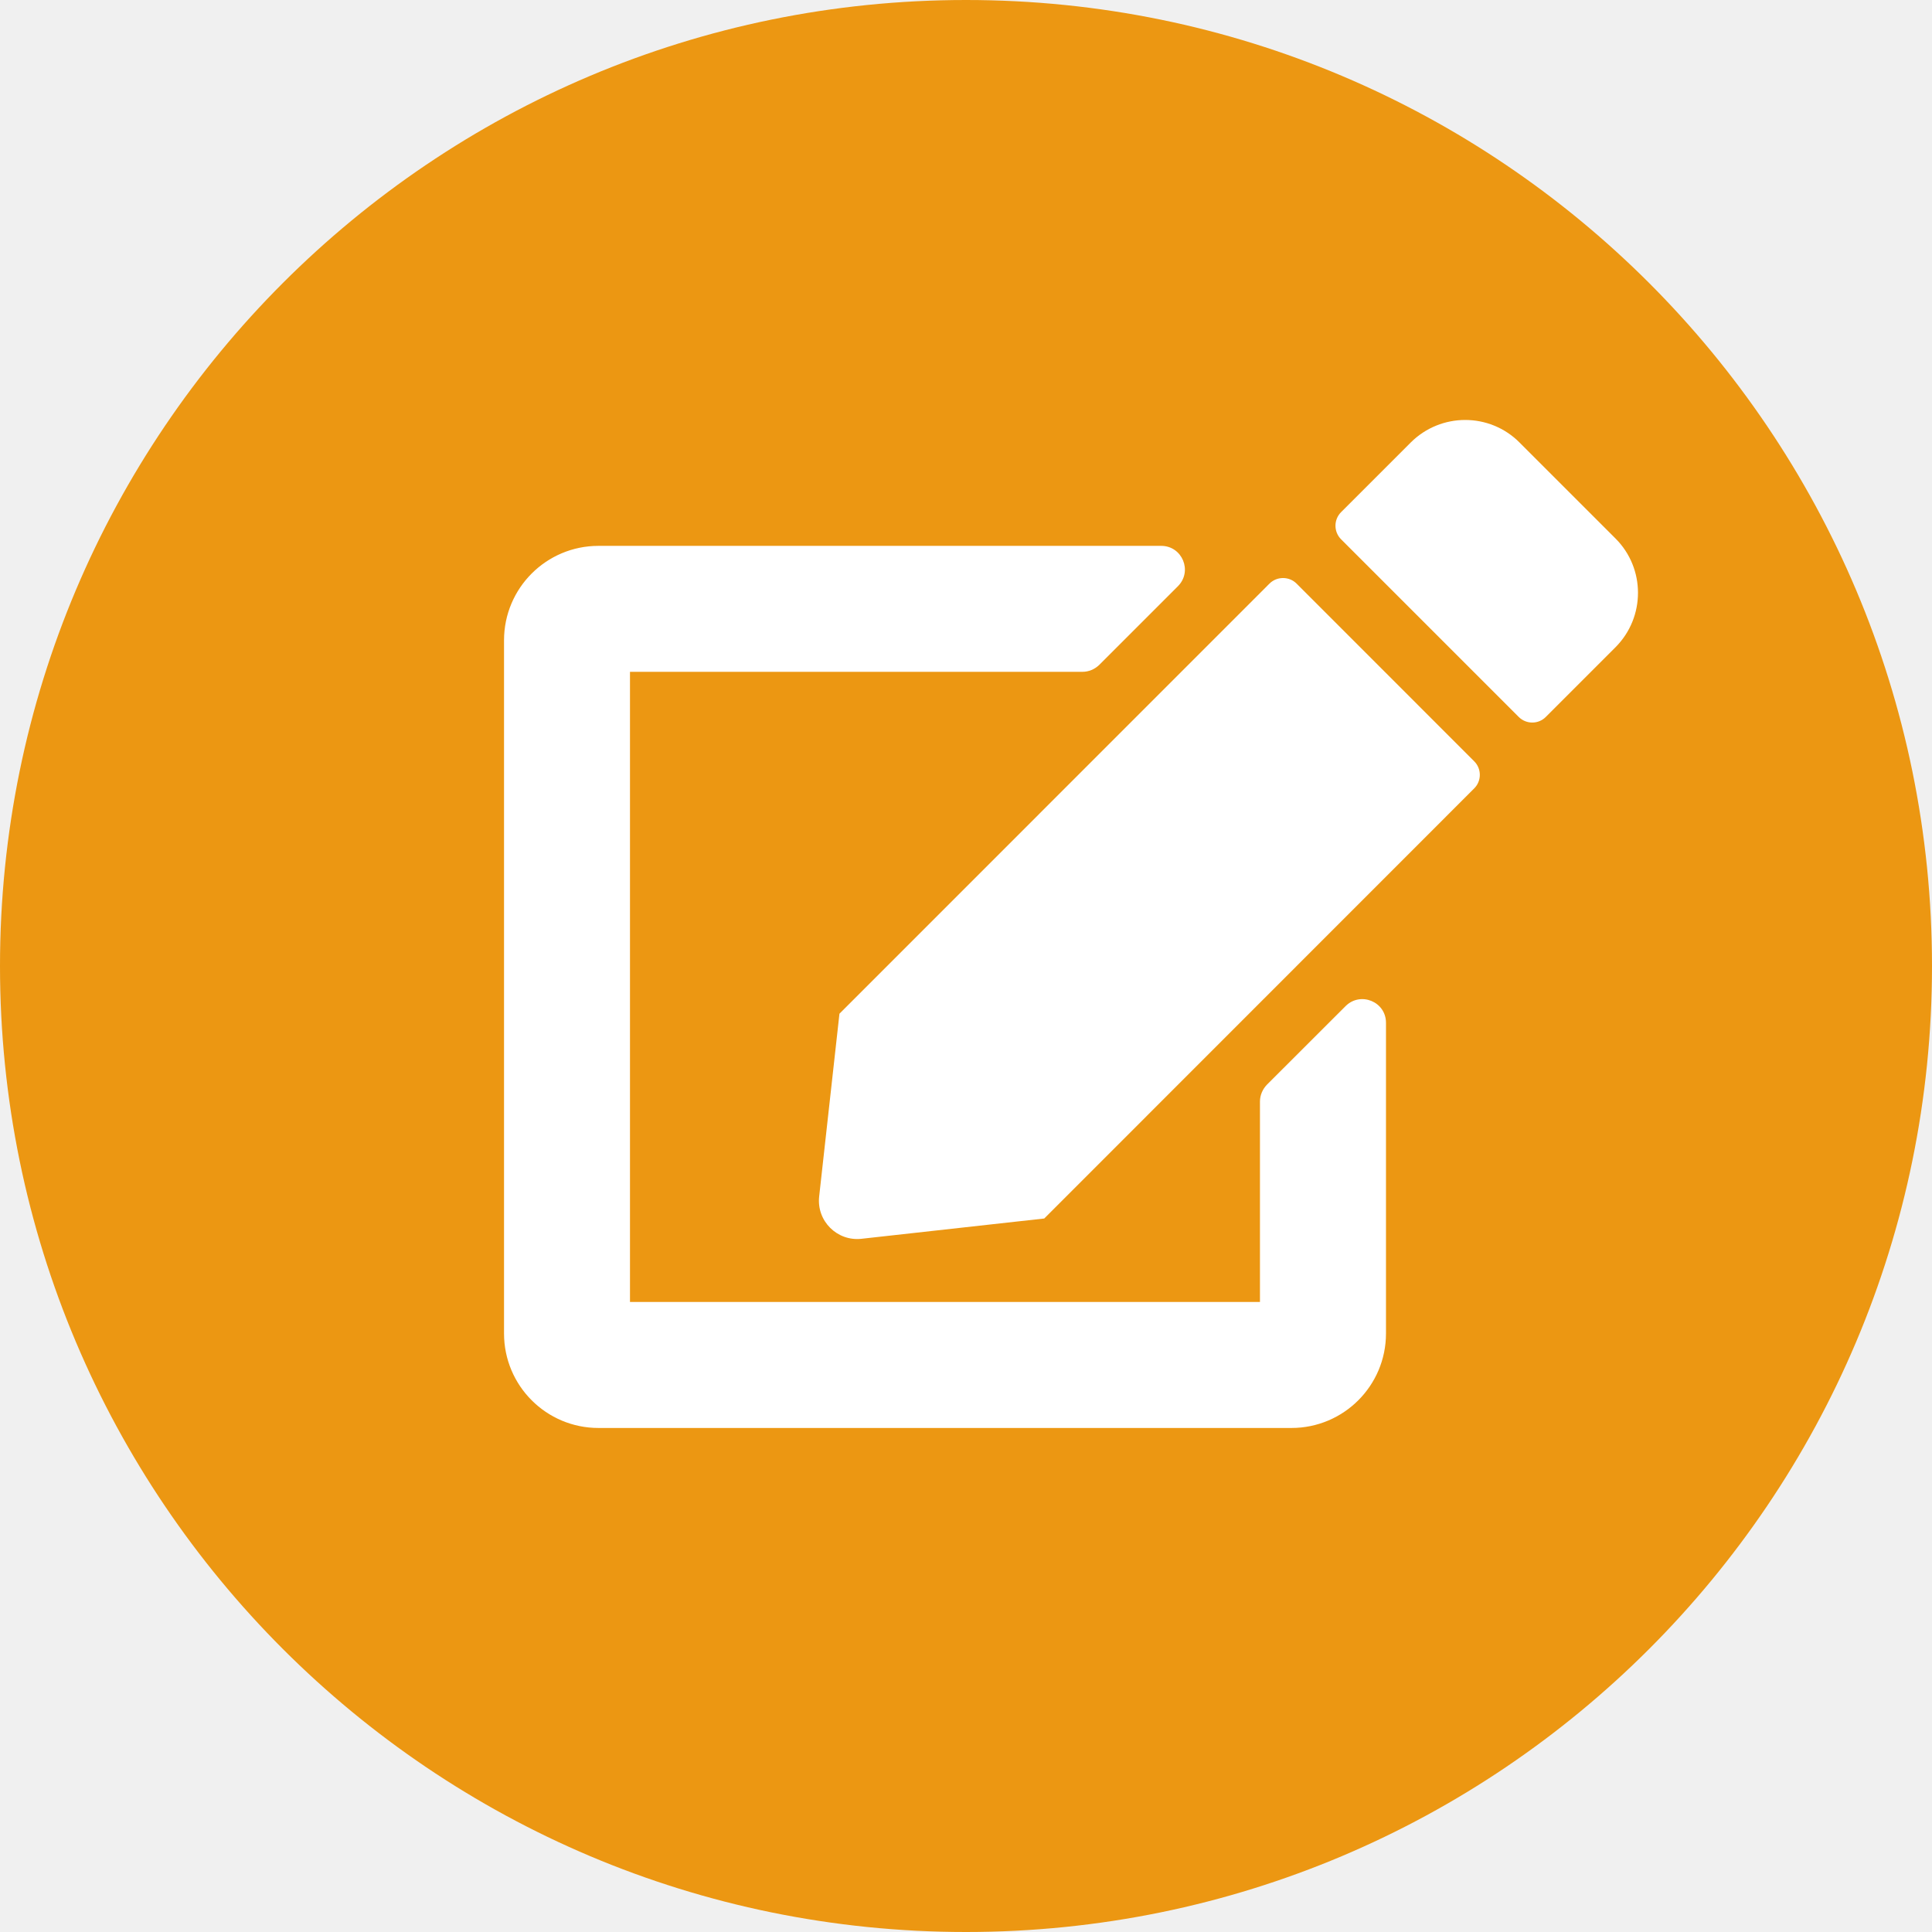
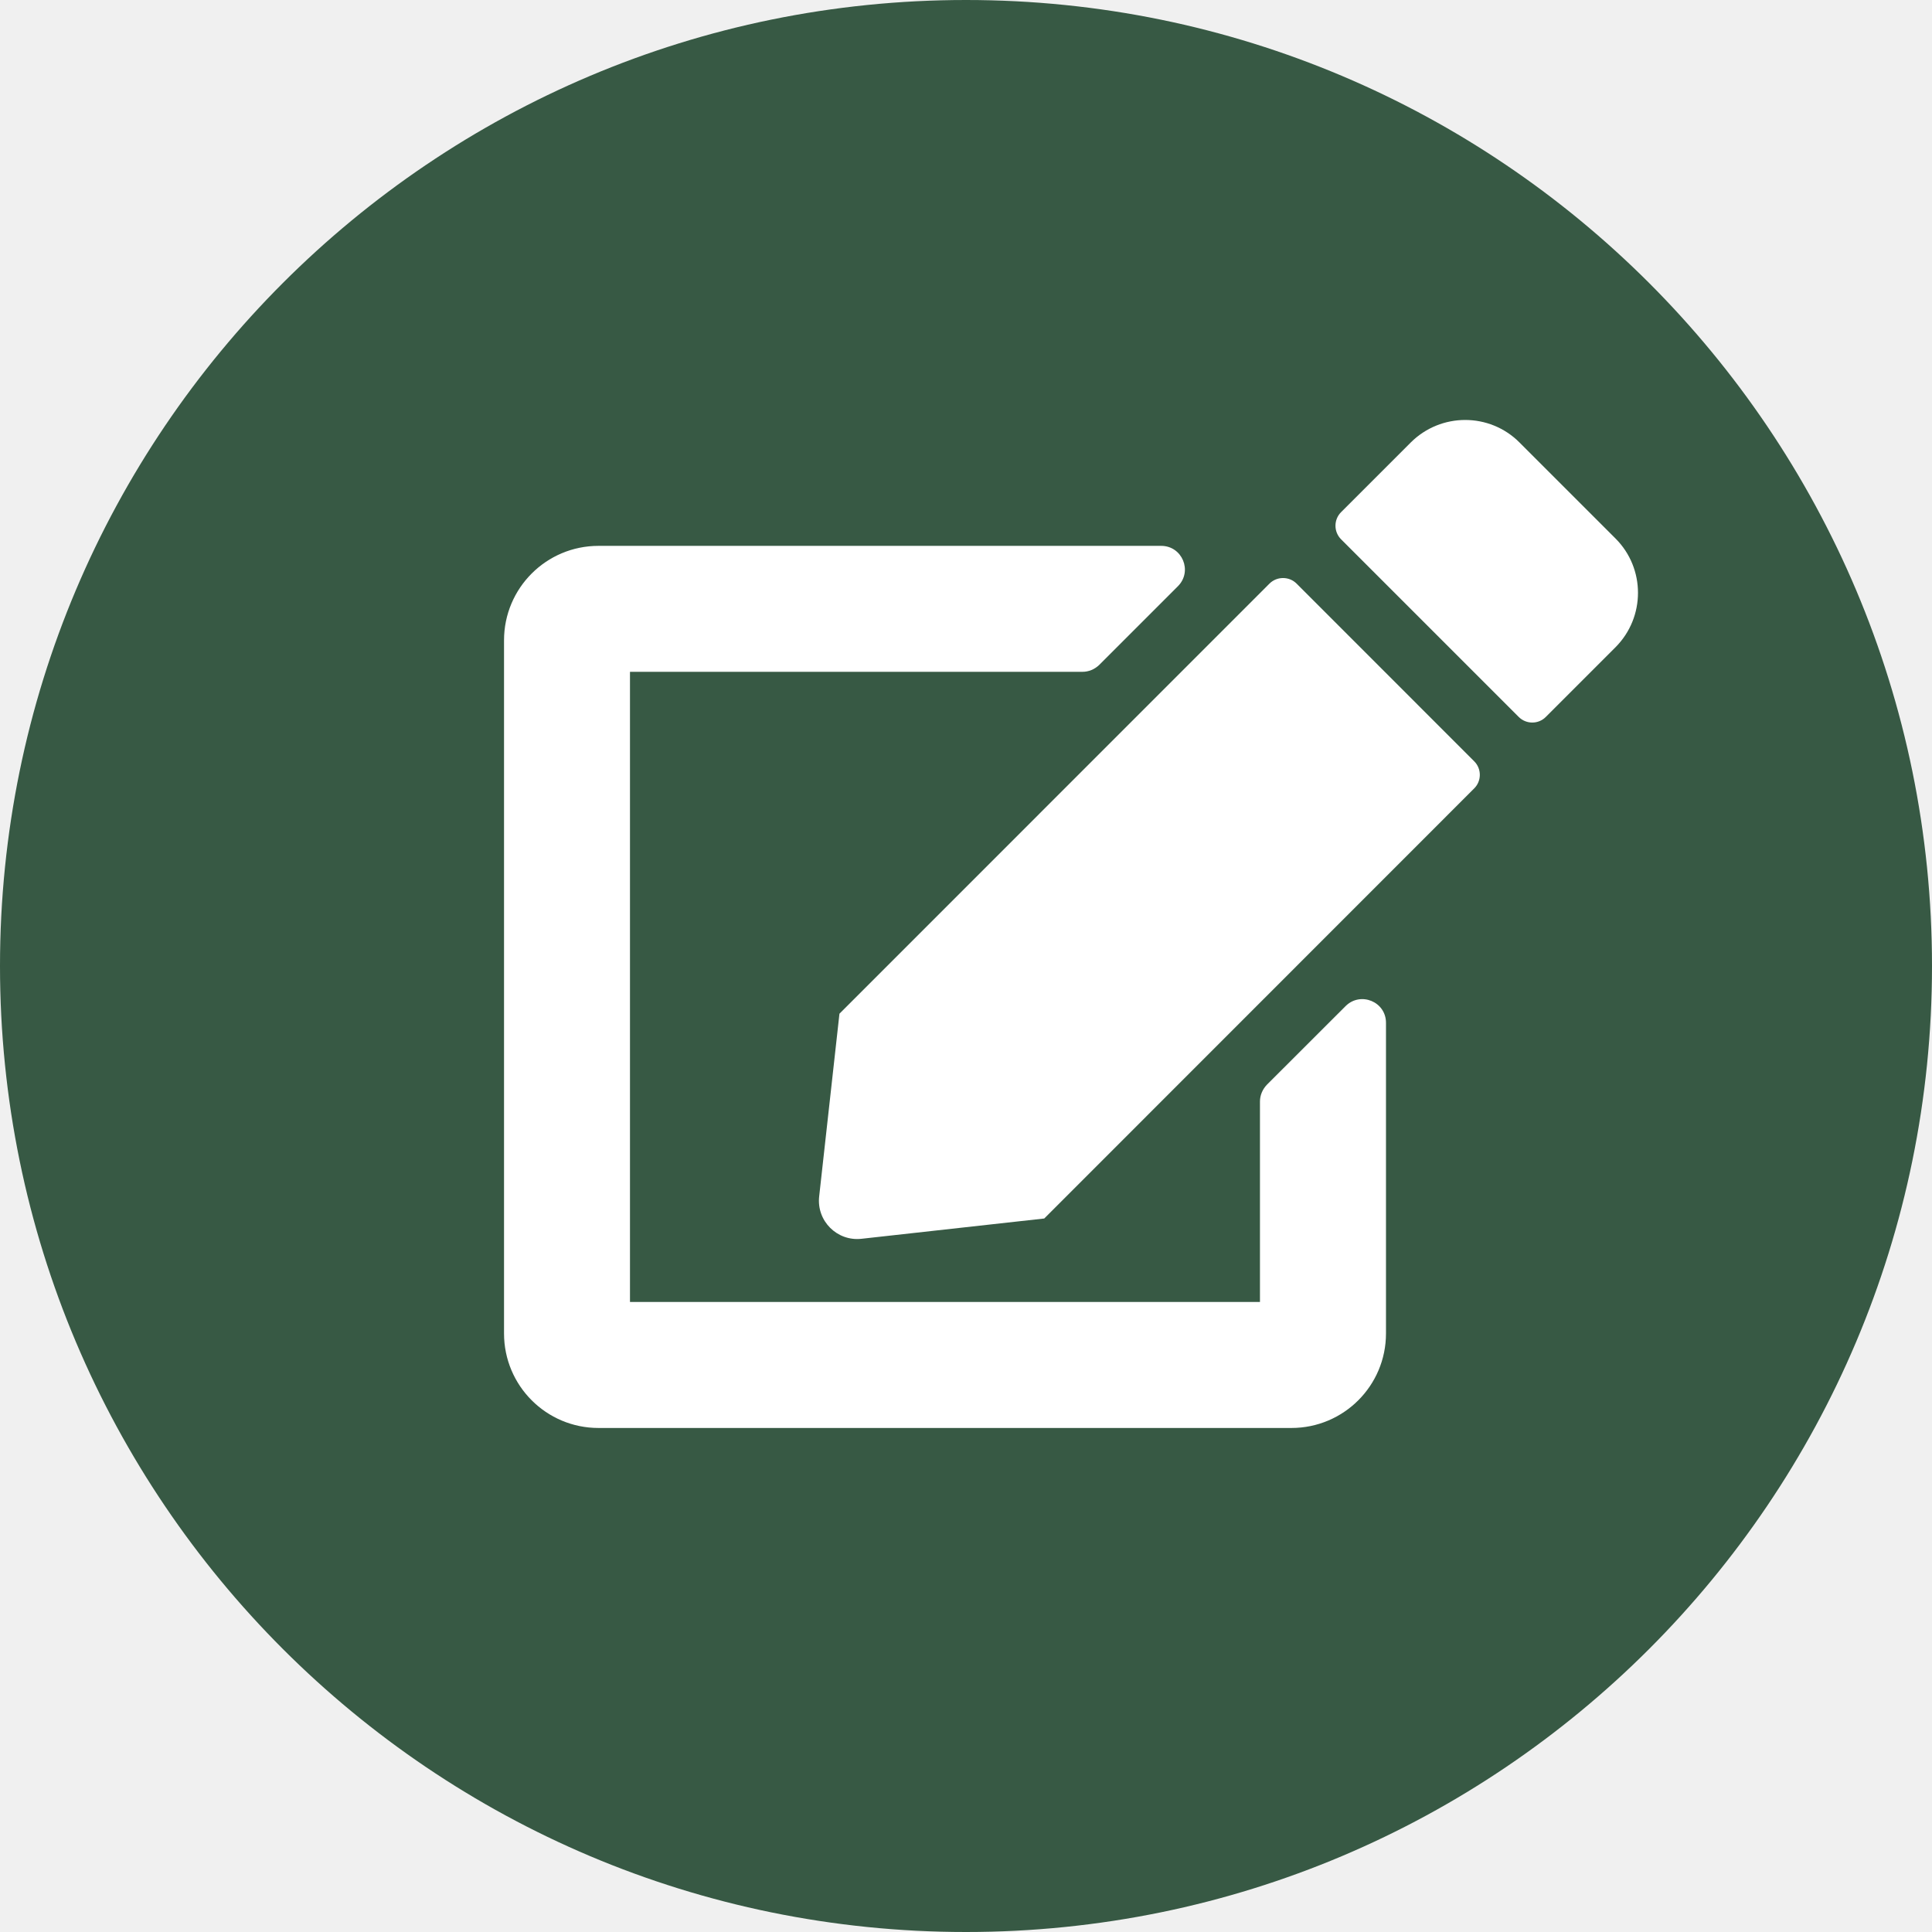
<svg xmlns="http://www.w3.org/2000/svg" width="26" height="26" viewBox="0 0 26 26" fill="none">
-   <circle cx="13" cy="13" r="13" fill="#ec9712" />
+   <circle cx="13" cy="13" r="13" fill="#375944" />
  <path d="M17.449 7.854L19.839 10.245C19.94 10.345 19.94 10.51 19.839 10.61L14.053 16.398L11.594 16.671C11.265 16.708 10.987 16.43 11.024 16.101L11.297 13.642L17.084 7.854C17.184 7.754 17.349 7.754 17.449 7.854ZM21.741 7.247L20.448 5.954C20.046 5.551 19.391 5.551 18.986 5.954L18.048 6.892C17.947 6.993 17.947 7.157 18.048 7.258L20.438 9.648C20.539 9.749 20.703 9.749 20.803 9.648L21.741 8.71C22.144 8.305 22.144 7.65 21.741 7.247ZM16.956 14.824V17.521H8.478V9.041H14.567C14.652 9.041 14.731 9.007 14.792 8.949L15.852 7.889C16.053 7.687 15.91 7.346 15.627 7.346H8.054C7.352 7.346 6.783 7.915 6.783 8.617V17.945C6.783 18.648 7.352 19.217 8.054 19.217H17.38C18.082 19.217 18.652 18.648 18.652 17.945V13.764C18.652 13.48 18.31 13.34 18.109 13.539L17.049 14.598C16.991 14.659 16.956 14.739 16.956 14.824Z" fill="white" />
</svg>
